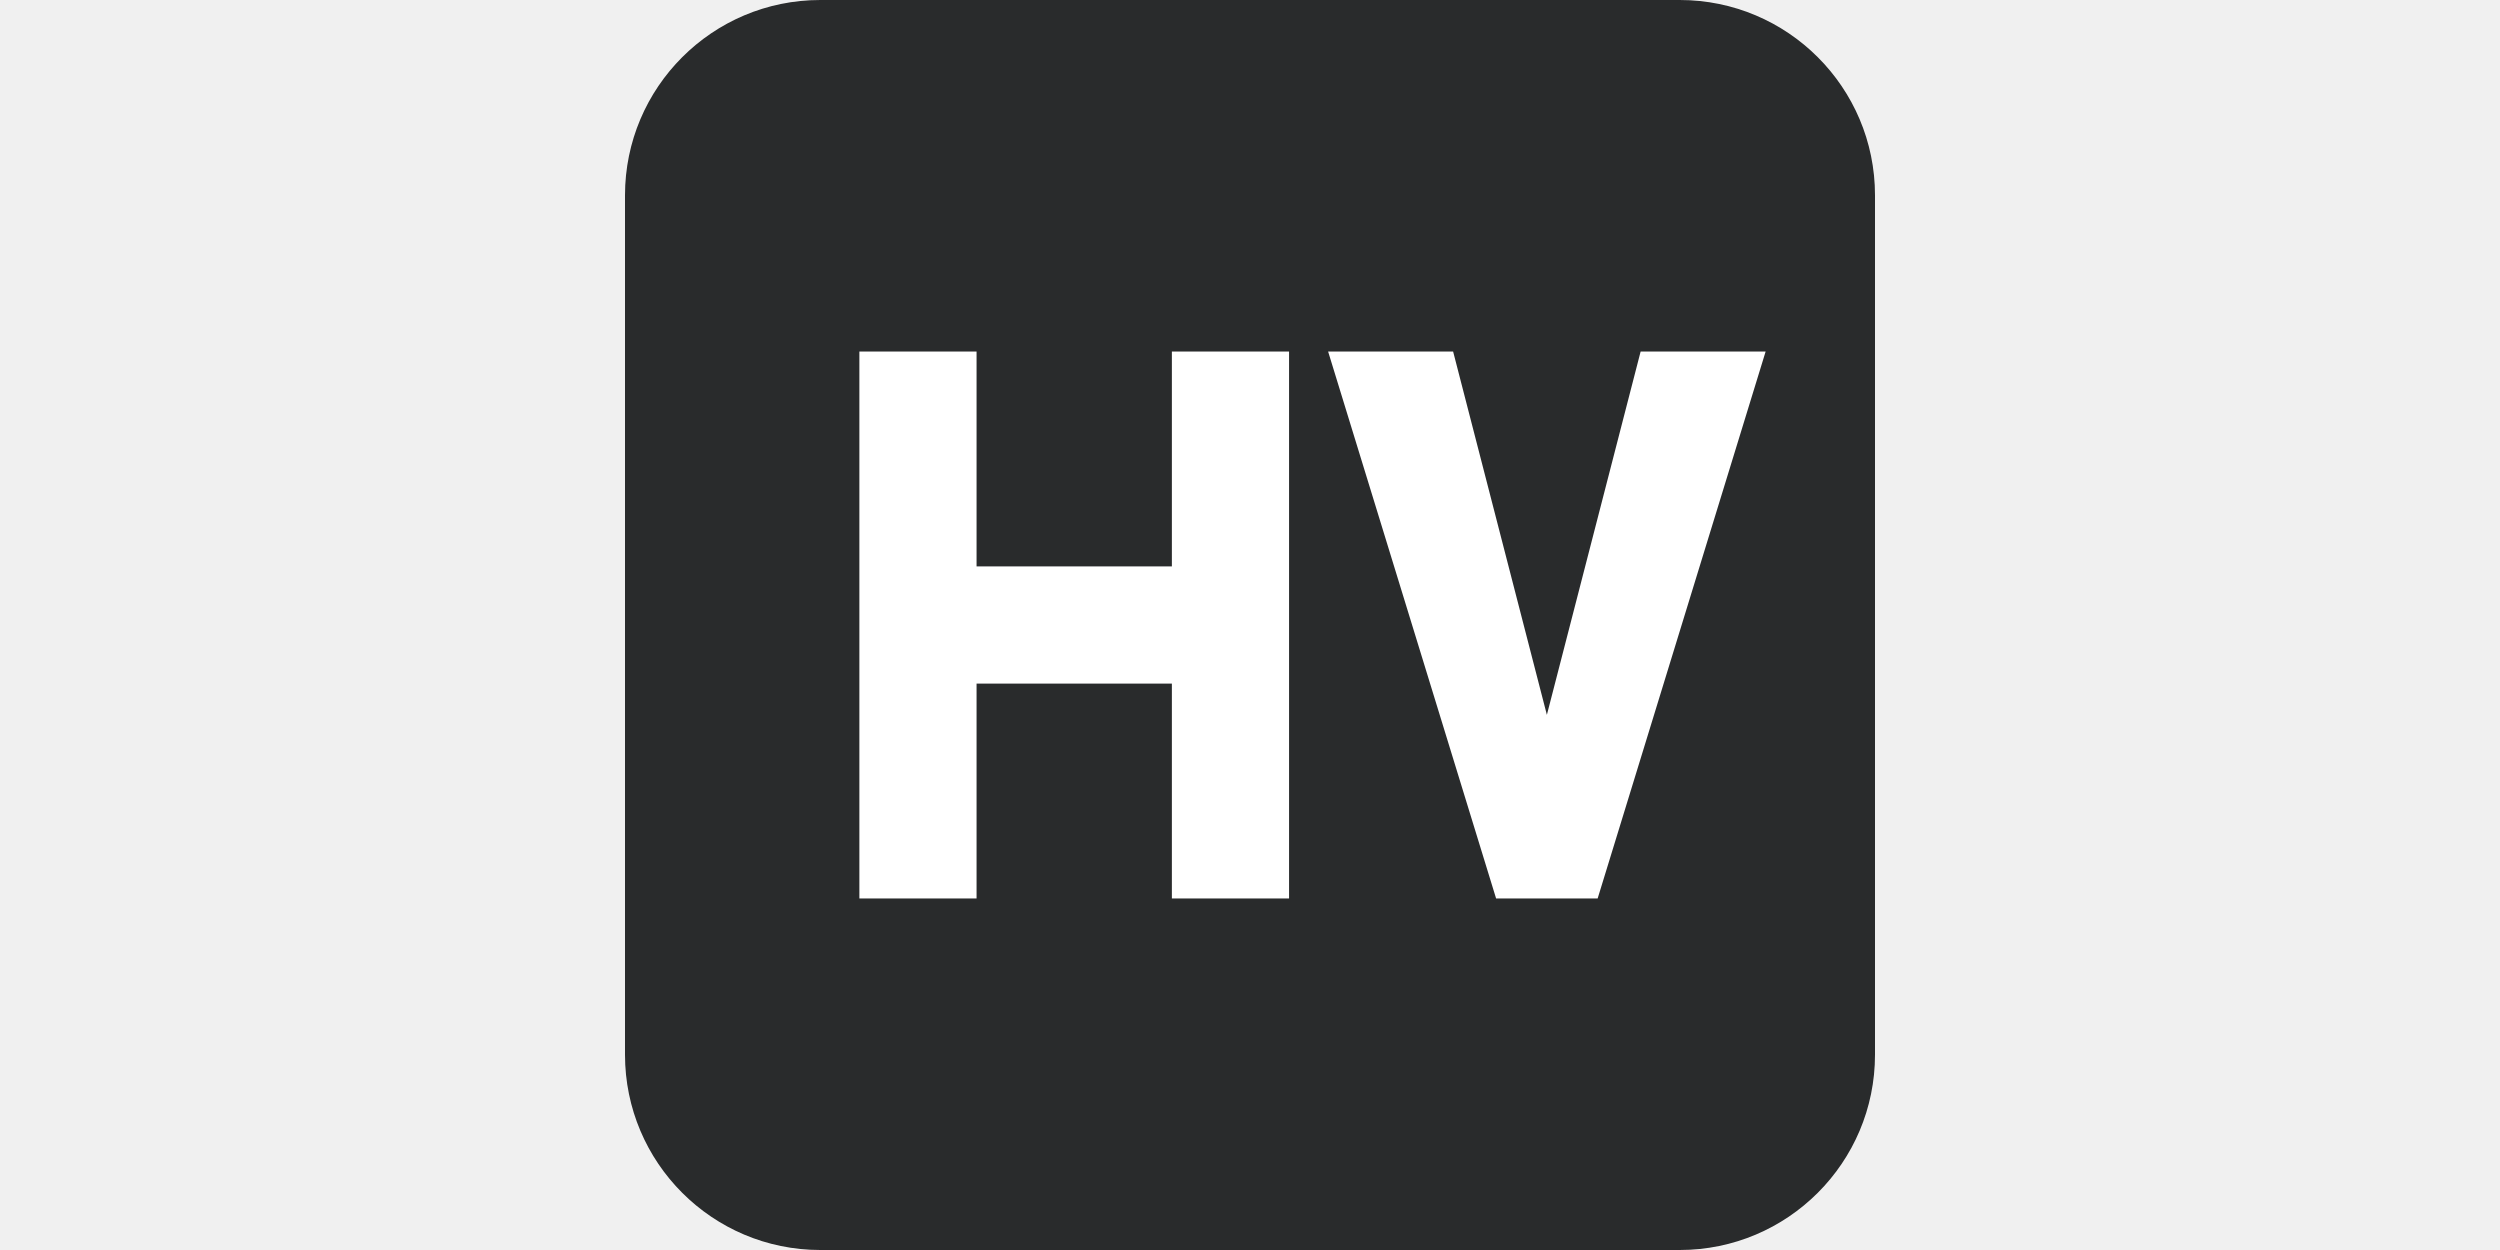
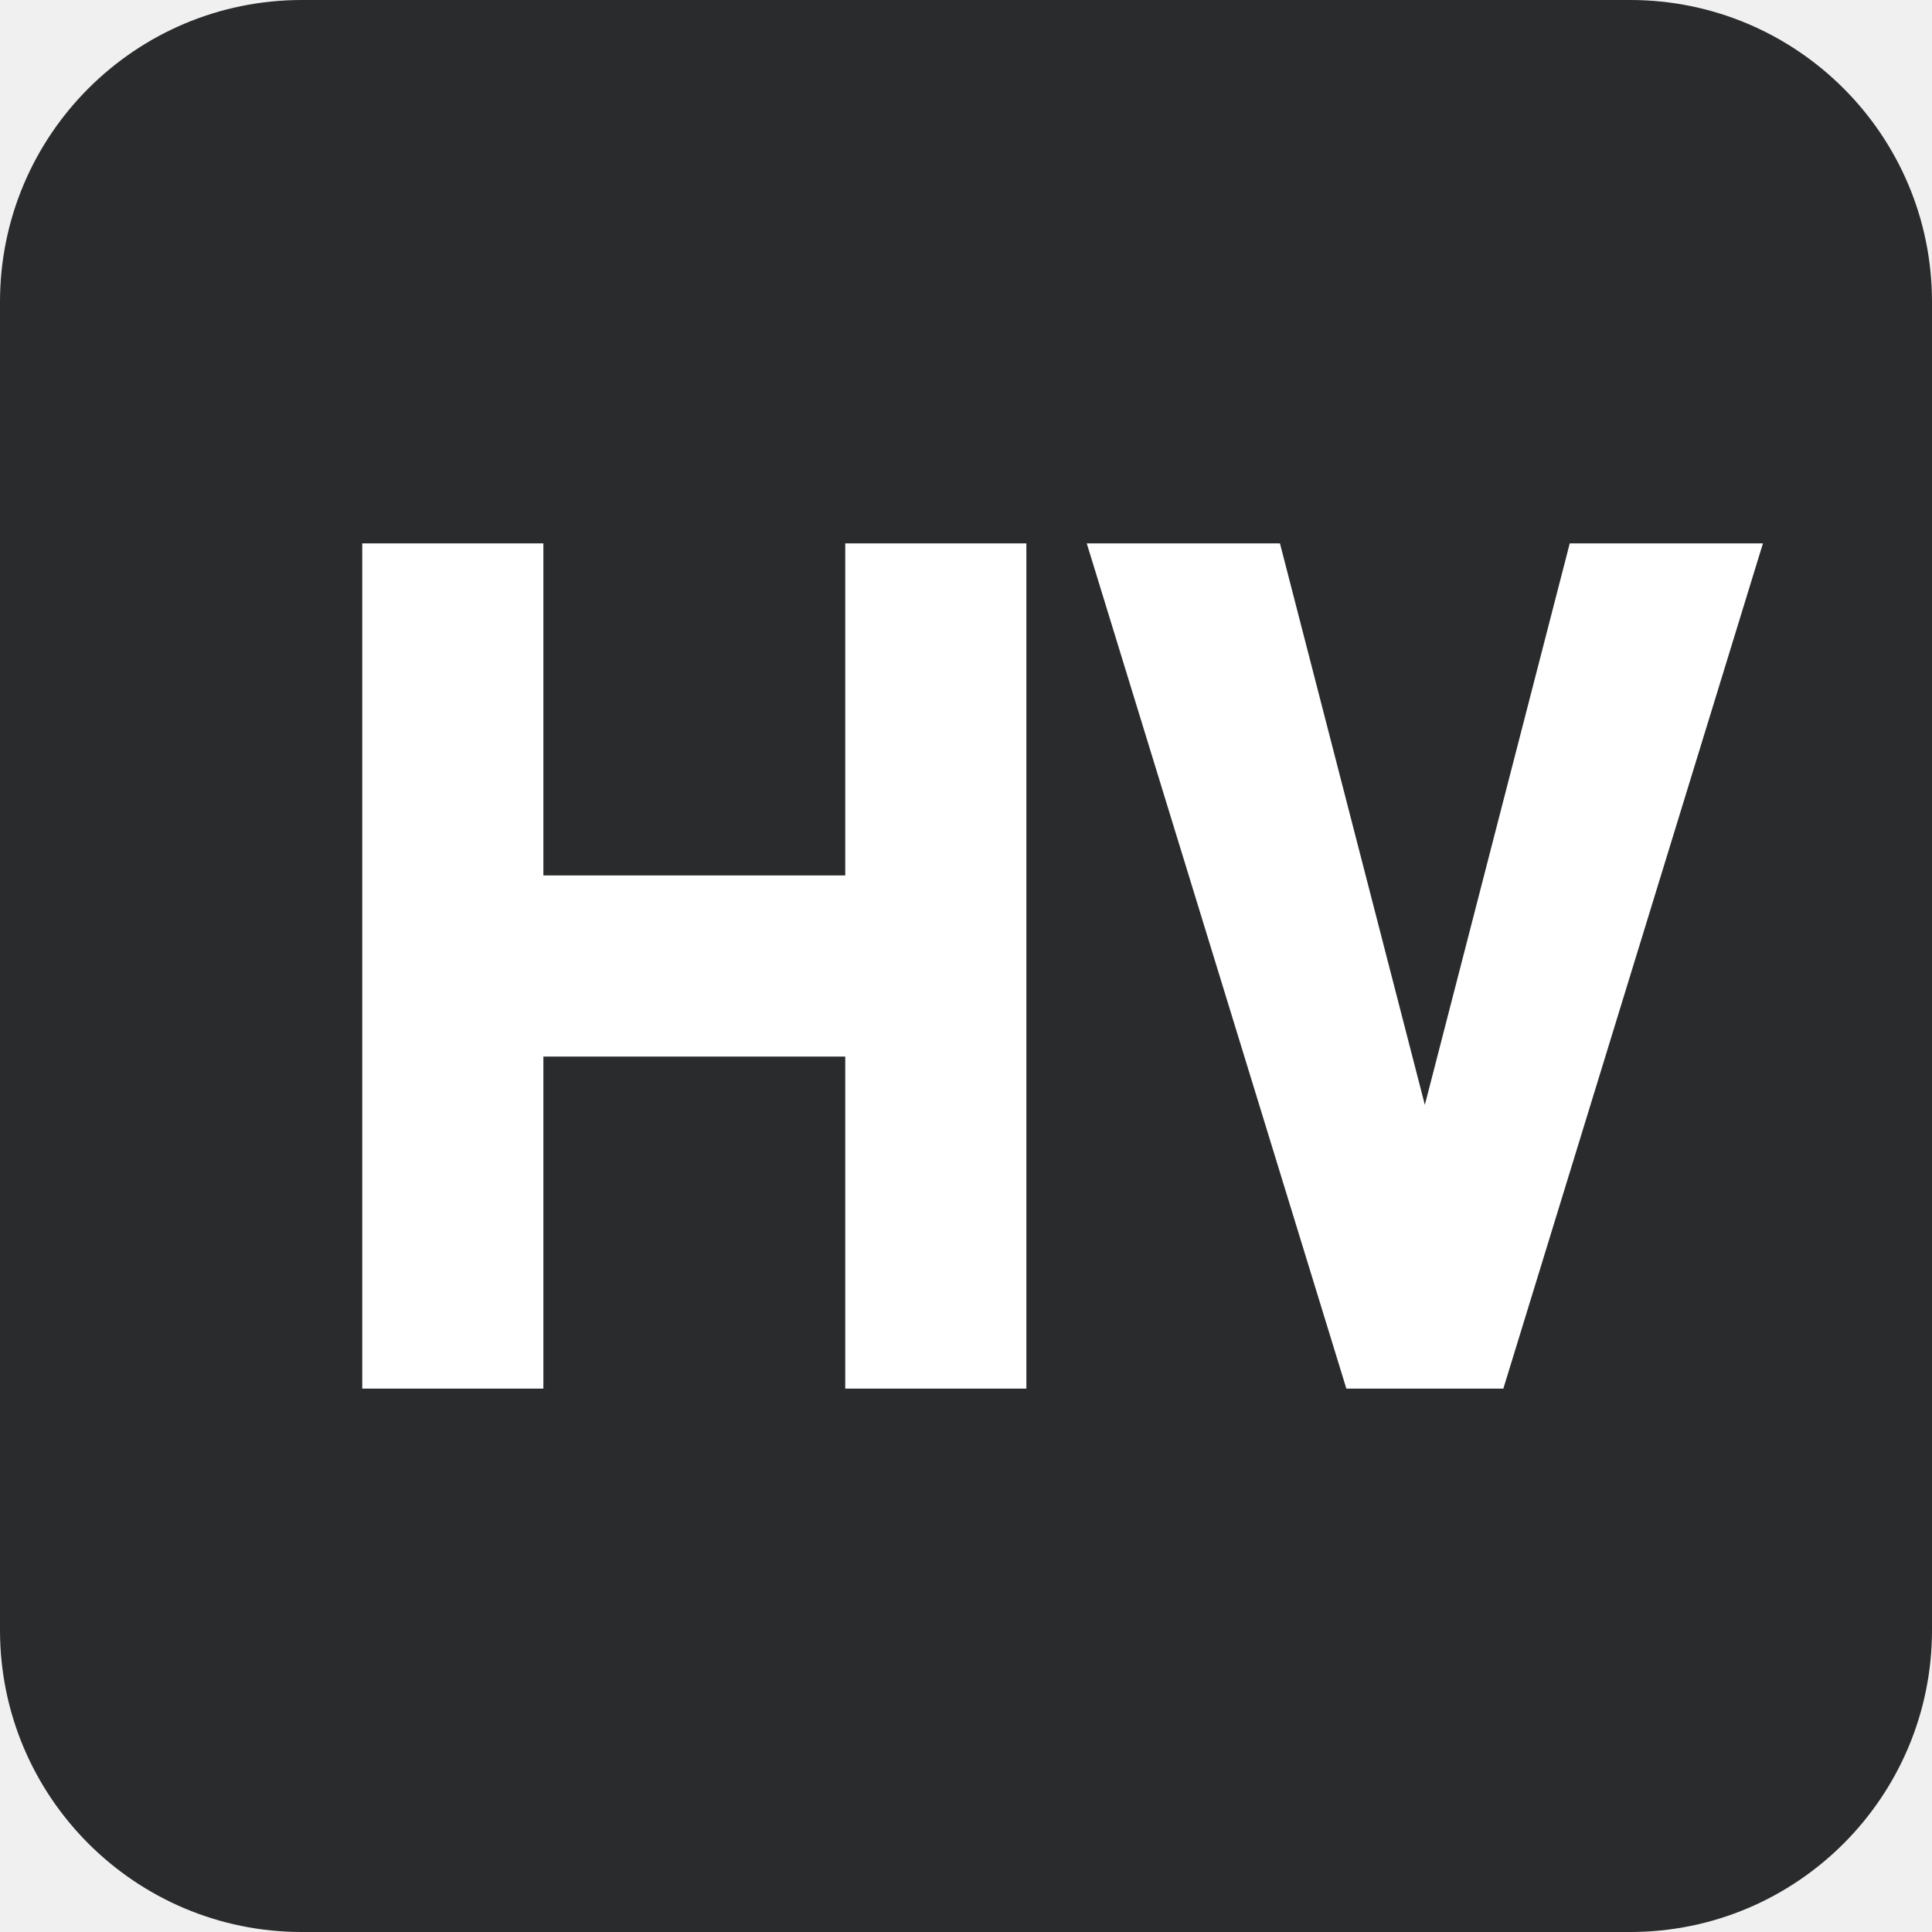
- <svg xmlns="http://www.w3.org/2000/svg" width="304" height="152" viewBox="0 0 32 32" fill="none">
+ <svg xmlns="http://www.w3.org/2000/svg" viewBox="0 0 32 32" width="1180" height="1180">
  <rect width="32" height="32" rx="5" fill="#292b2c" />
  <path d="M6 9h3v5.5h5V9h3v14h-3v-5.5H9V23H6zm12 0h3.2l2.4 9.3L26 9h3.2l-4.3 14h-2.6z" fill="#fff" />
</svg>
